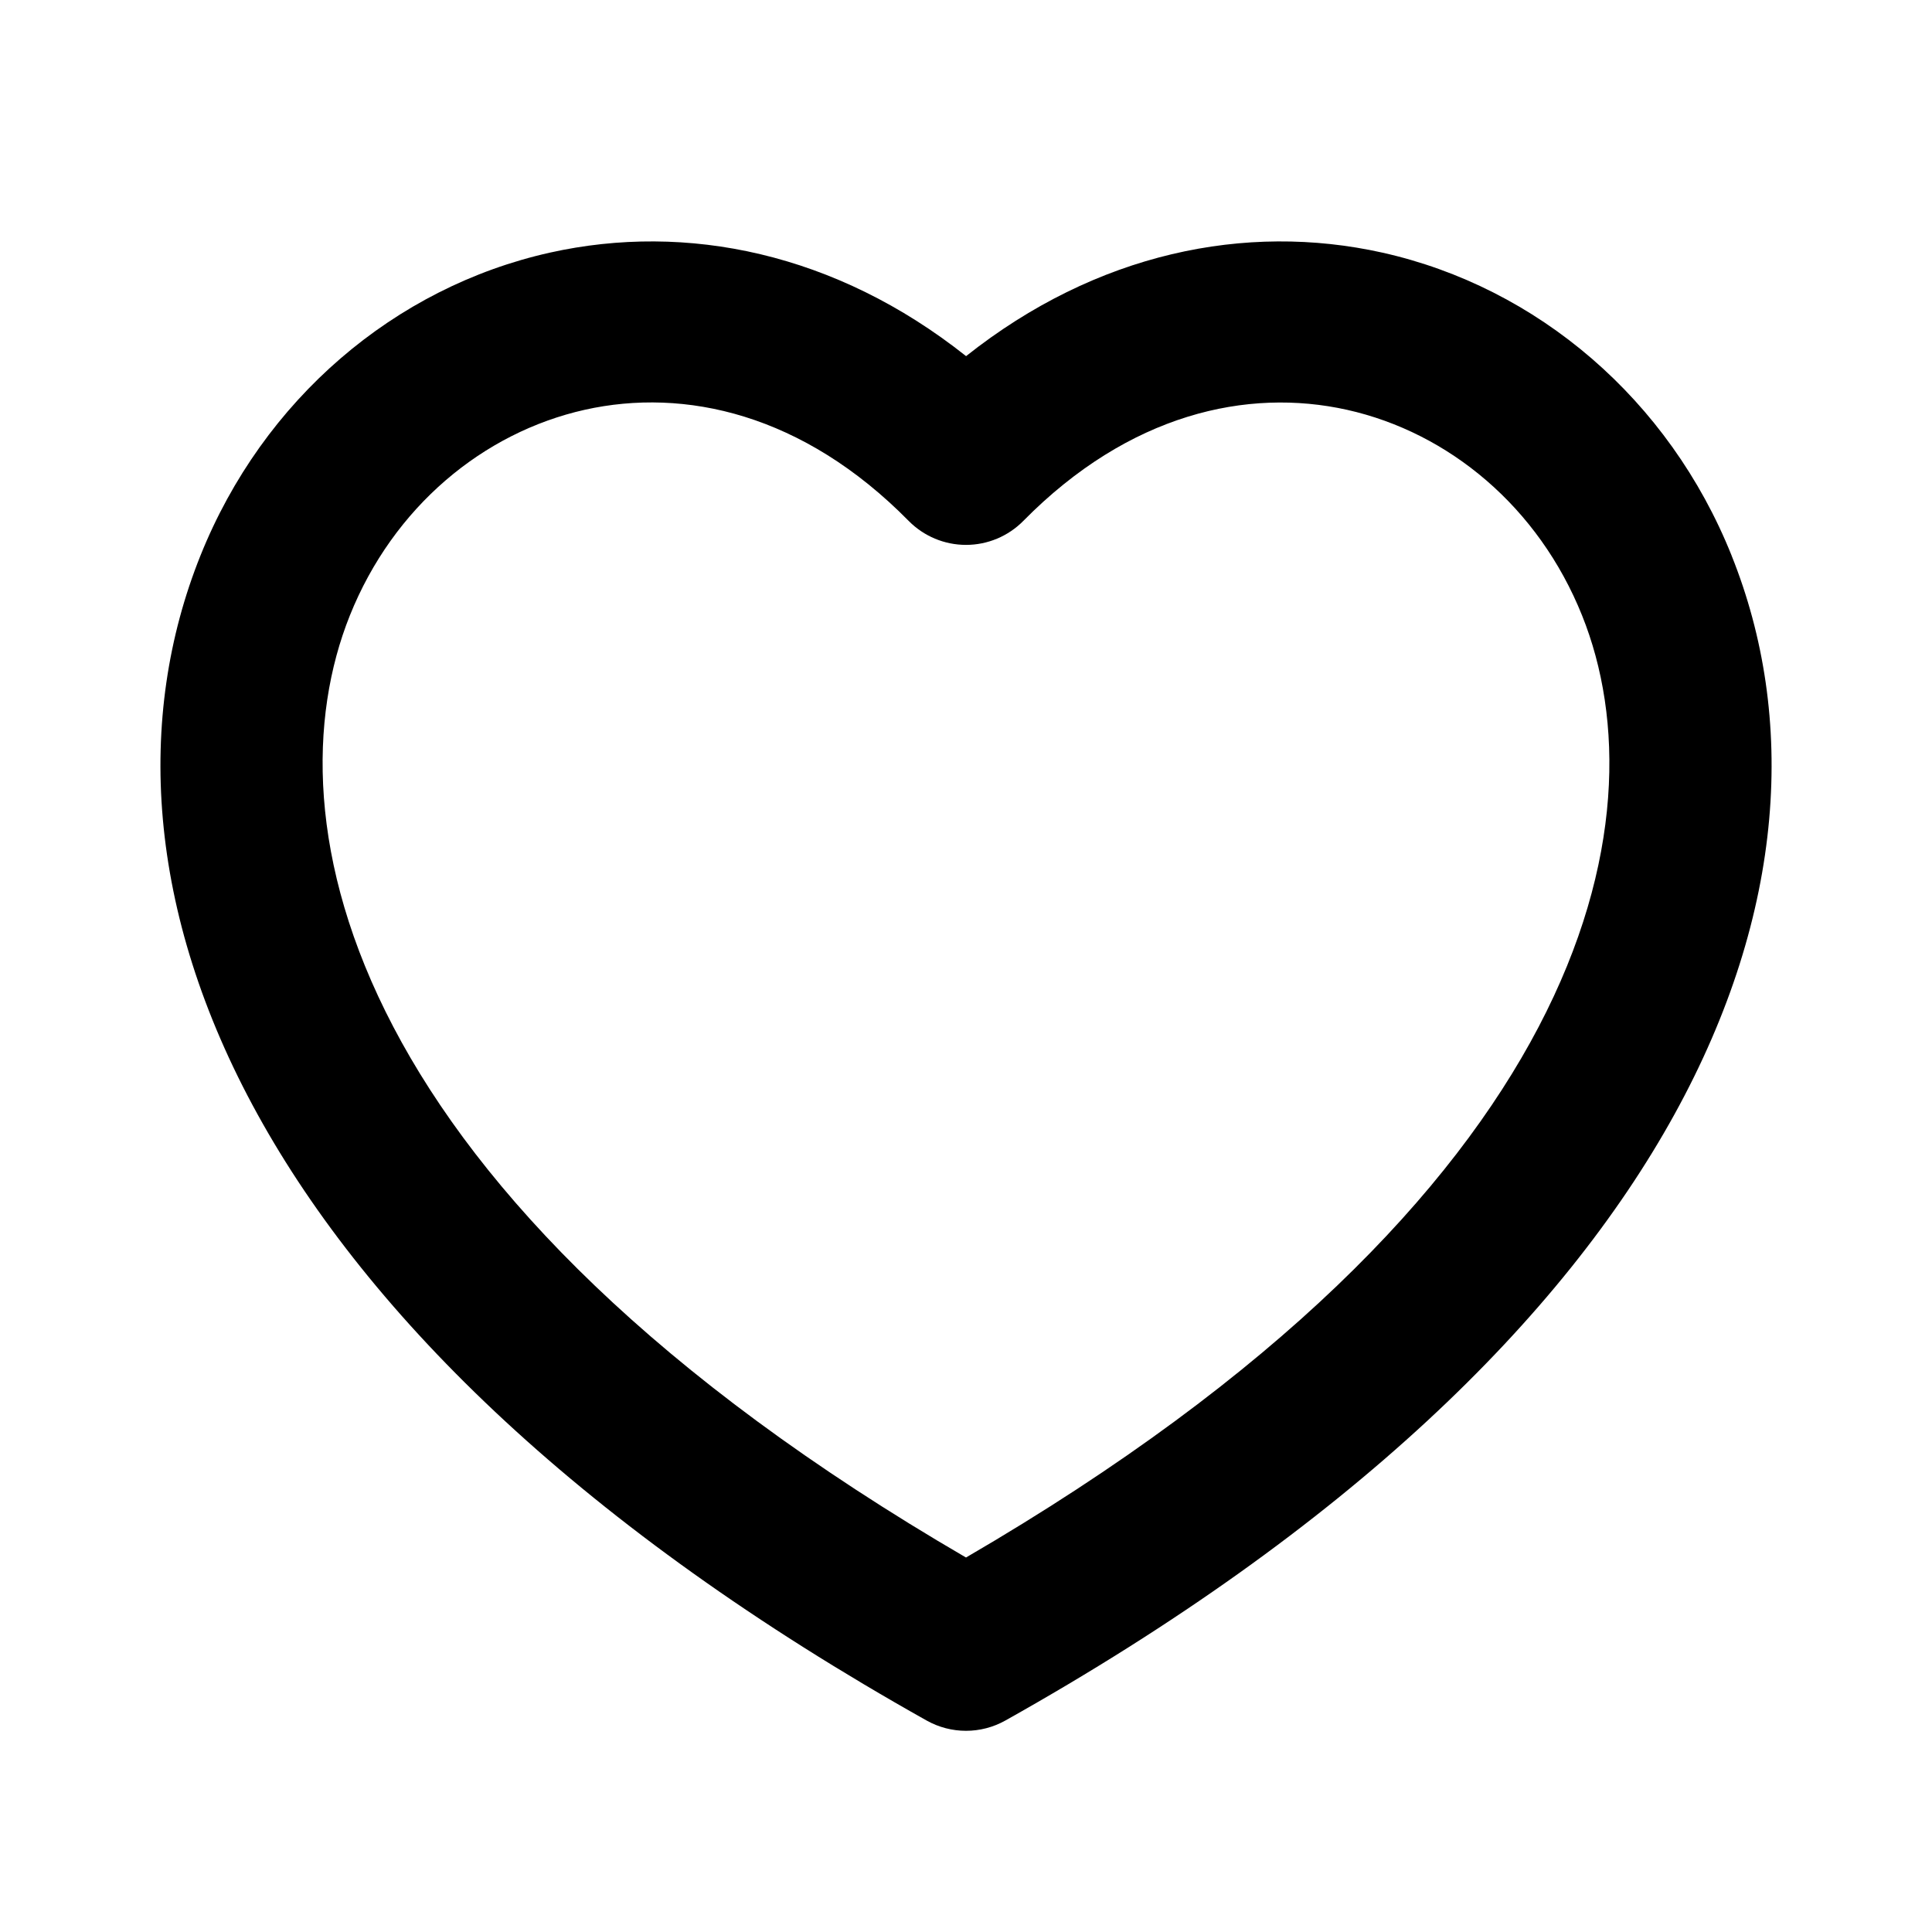
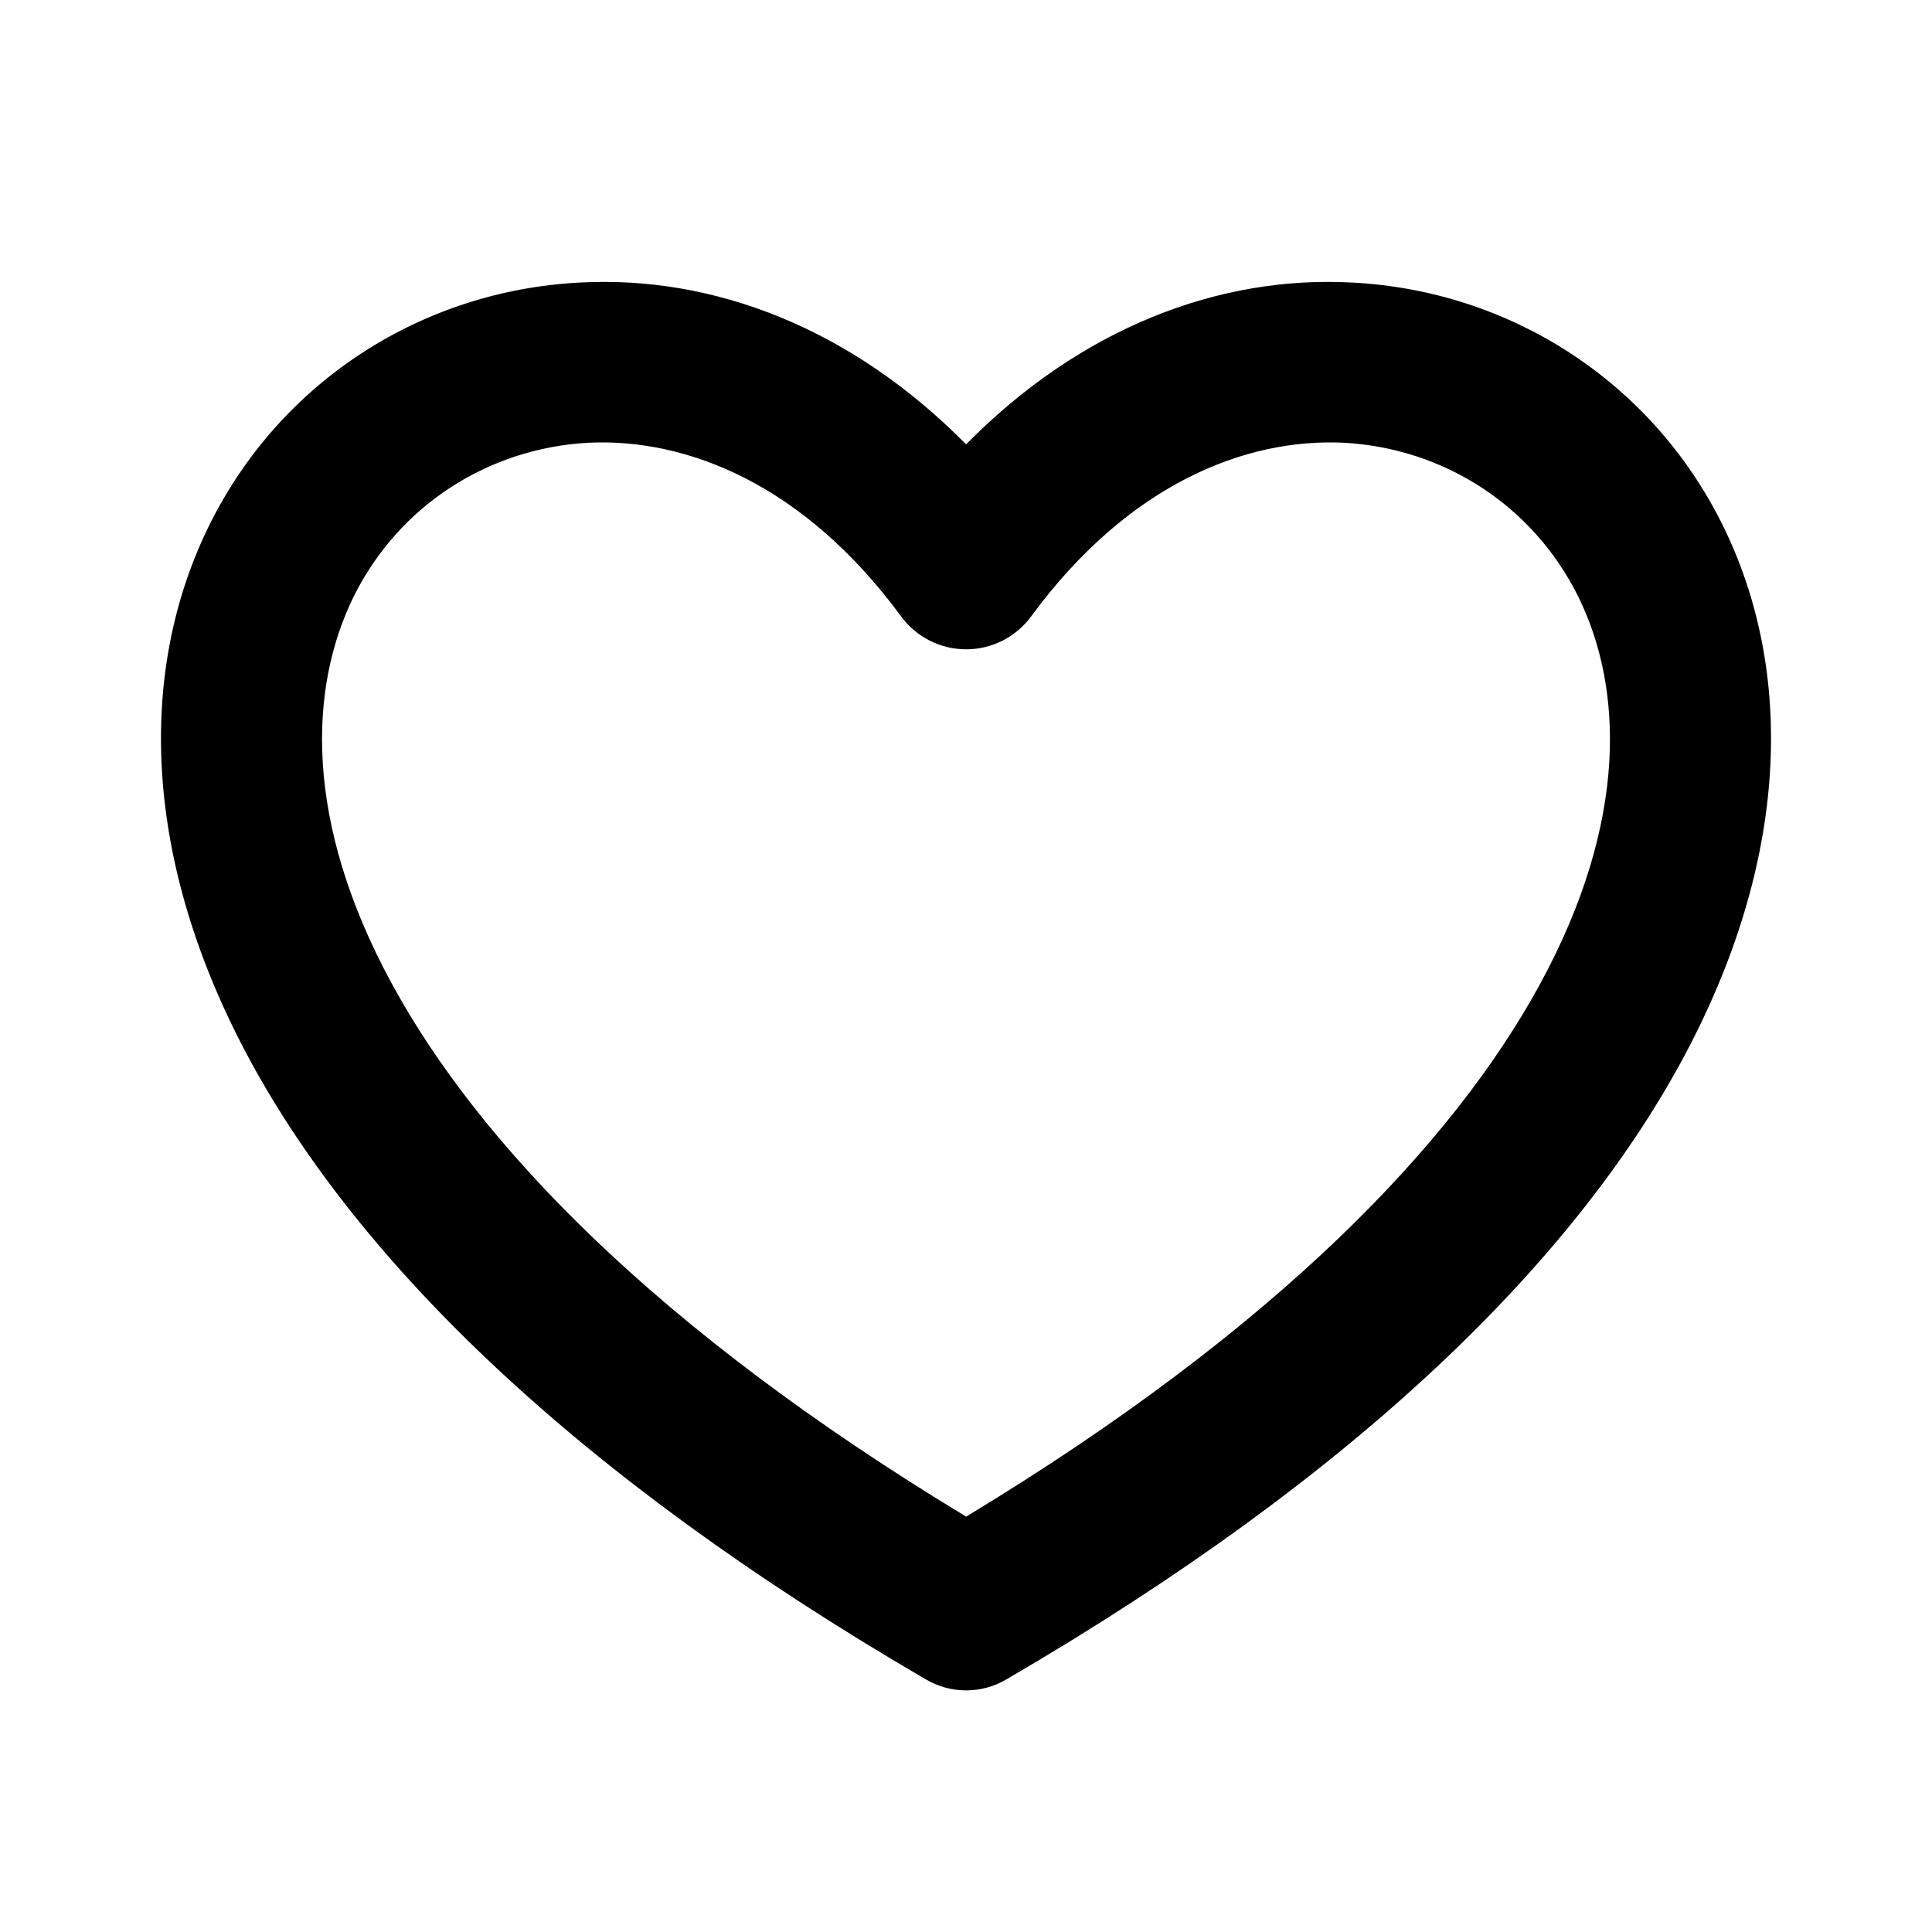
- <svg xmlns="http://www.w3.org/2000/svg" fill="none" viewBox="0 0 24 24">
-   <path fill="#000" fill-rule="evenodd" d="M16.734 5.091c-1.238-.276-2.708.047-4.022 1.38a1 1 0 0 1-1.424 0C9.974 5.137 8.504 4.814 7.266 5.09c-1.263.282-2.379 1.206-2.92 2.556C3.33 10.18 4.252 14.84 12 19.348c7.747-4.508 8.67-9.168 7.654-11.7-.541-1.351-1.657-2.275-2.92-2.557Zm4.777 1.812c1.604 4-.494 9.69-9.022 14.47a1 1 0 0 1-.978 0C2.983 16.592.885 10.902 2.49 6.902c.779-1.942 2.414-3.334 4.342-3.764 1.697-.378 3.552.003 5.169 1.286 1.617-1.283 3.472-1.664 5.17-1.286 1.927.43 3.562 1.822 4.34 3.764Z" clip-rule="evenodd" />
+ <svg xmlns="http://www.w3.org/2000/svg" width="300" height="300" viewBox="0 0 24 24" version="1.1" id="svg1">
+   <defs id="defs1" />
+   <path d="m 16.697,5.5 c -1.222,-0.06 -2.679,0.51 -3.89,2.16 a 1.002,1.002 180 0 1 -1.611,0 l 0,0 C 9.984,6.01 8.526,5.44 7.304,5.5 6.061,5.57 4.955,6.28 4.394,7.41 c -0.552,1.12 -0.633,2.78 0.479,4.82 1.074,1.97 3.257,4.27 7.129,6.61 3.87,-2.34 6.052,-4.64 7.126,-6.61 1.111,-2.04 1.03,-3.7 0.477,-4.82 C 19.044,6.28 17.939,5.57 16.697,5.5 Z m 4.187,7.69 c -1.351,2.48 -4.001,5.12 -8.379,7.67 a 0.984,0.984 180 0 1 -1.007,0 l 0,0 C 7.119,18.31 4.469,15.67 3.116,13.19 1.756,10.69 1.706,8.33 2.602,6.52 3.489,4.73 5.249,3.61 7.203,3.51 c 1.651,-0.09 3.368,0.56 4.798,2.01 1.429,-1.45 3.146,-2.1 4.796,-2.01 1.954,0.1 3.714,1.22 4.601,3.01 0.896,1.81 0.846,4.17 -0.514,6.67 z" id="path1" />
</svg>
